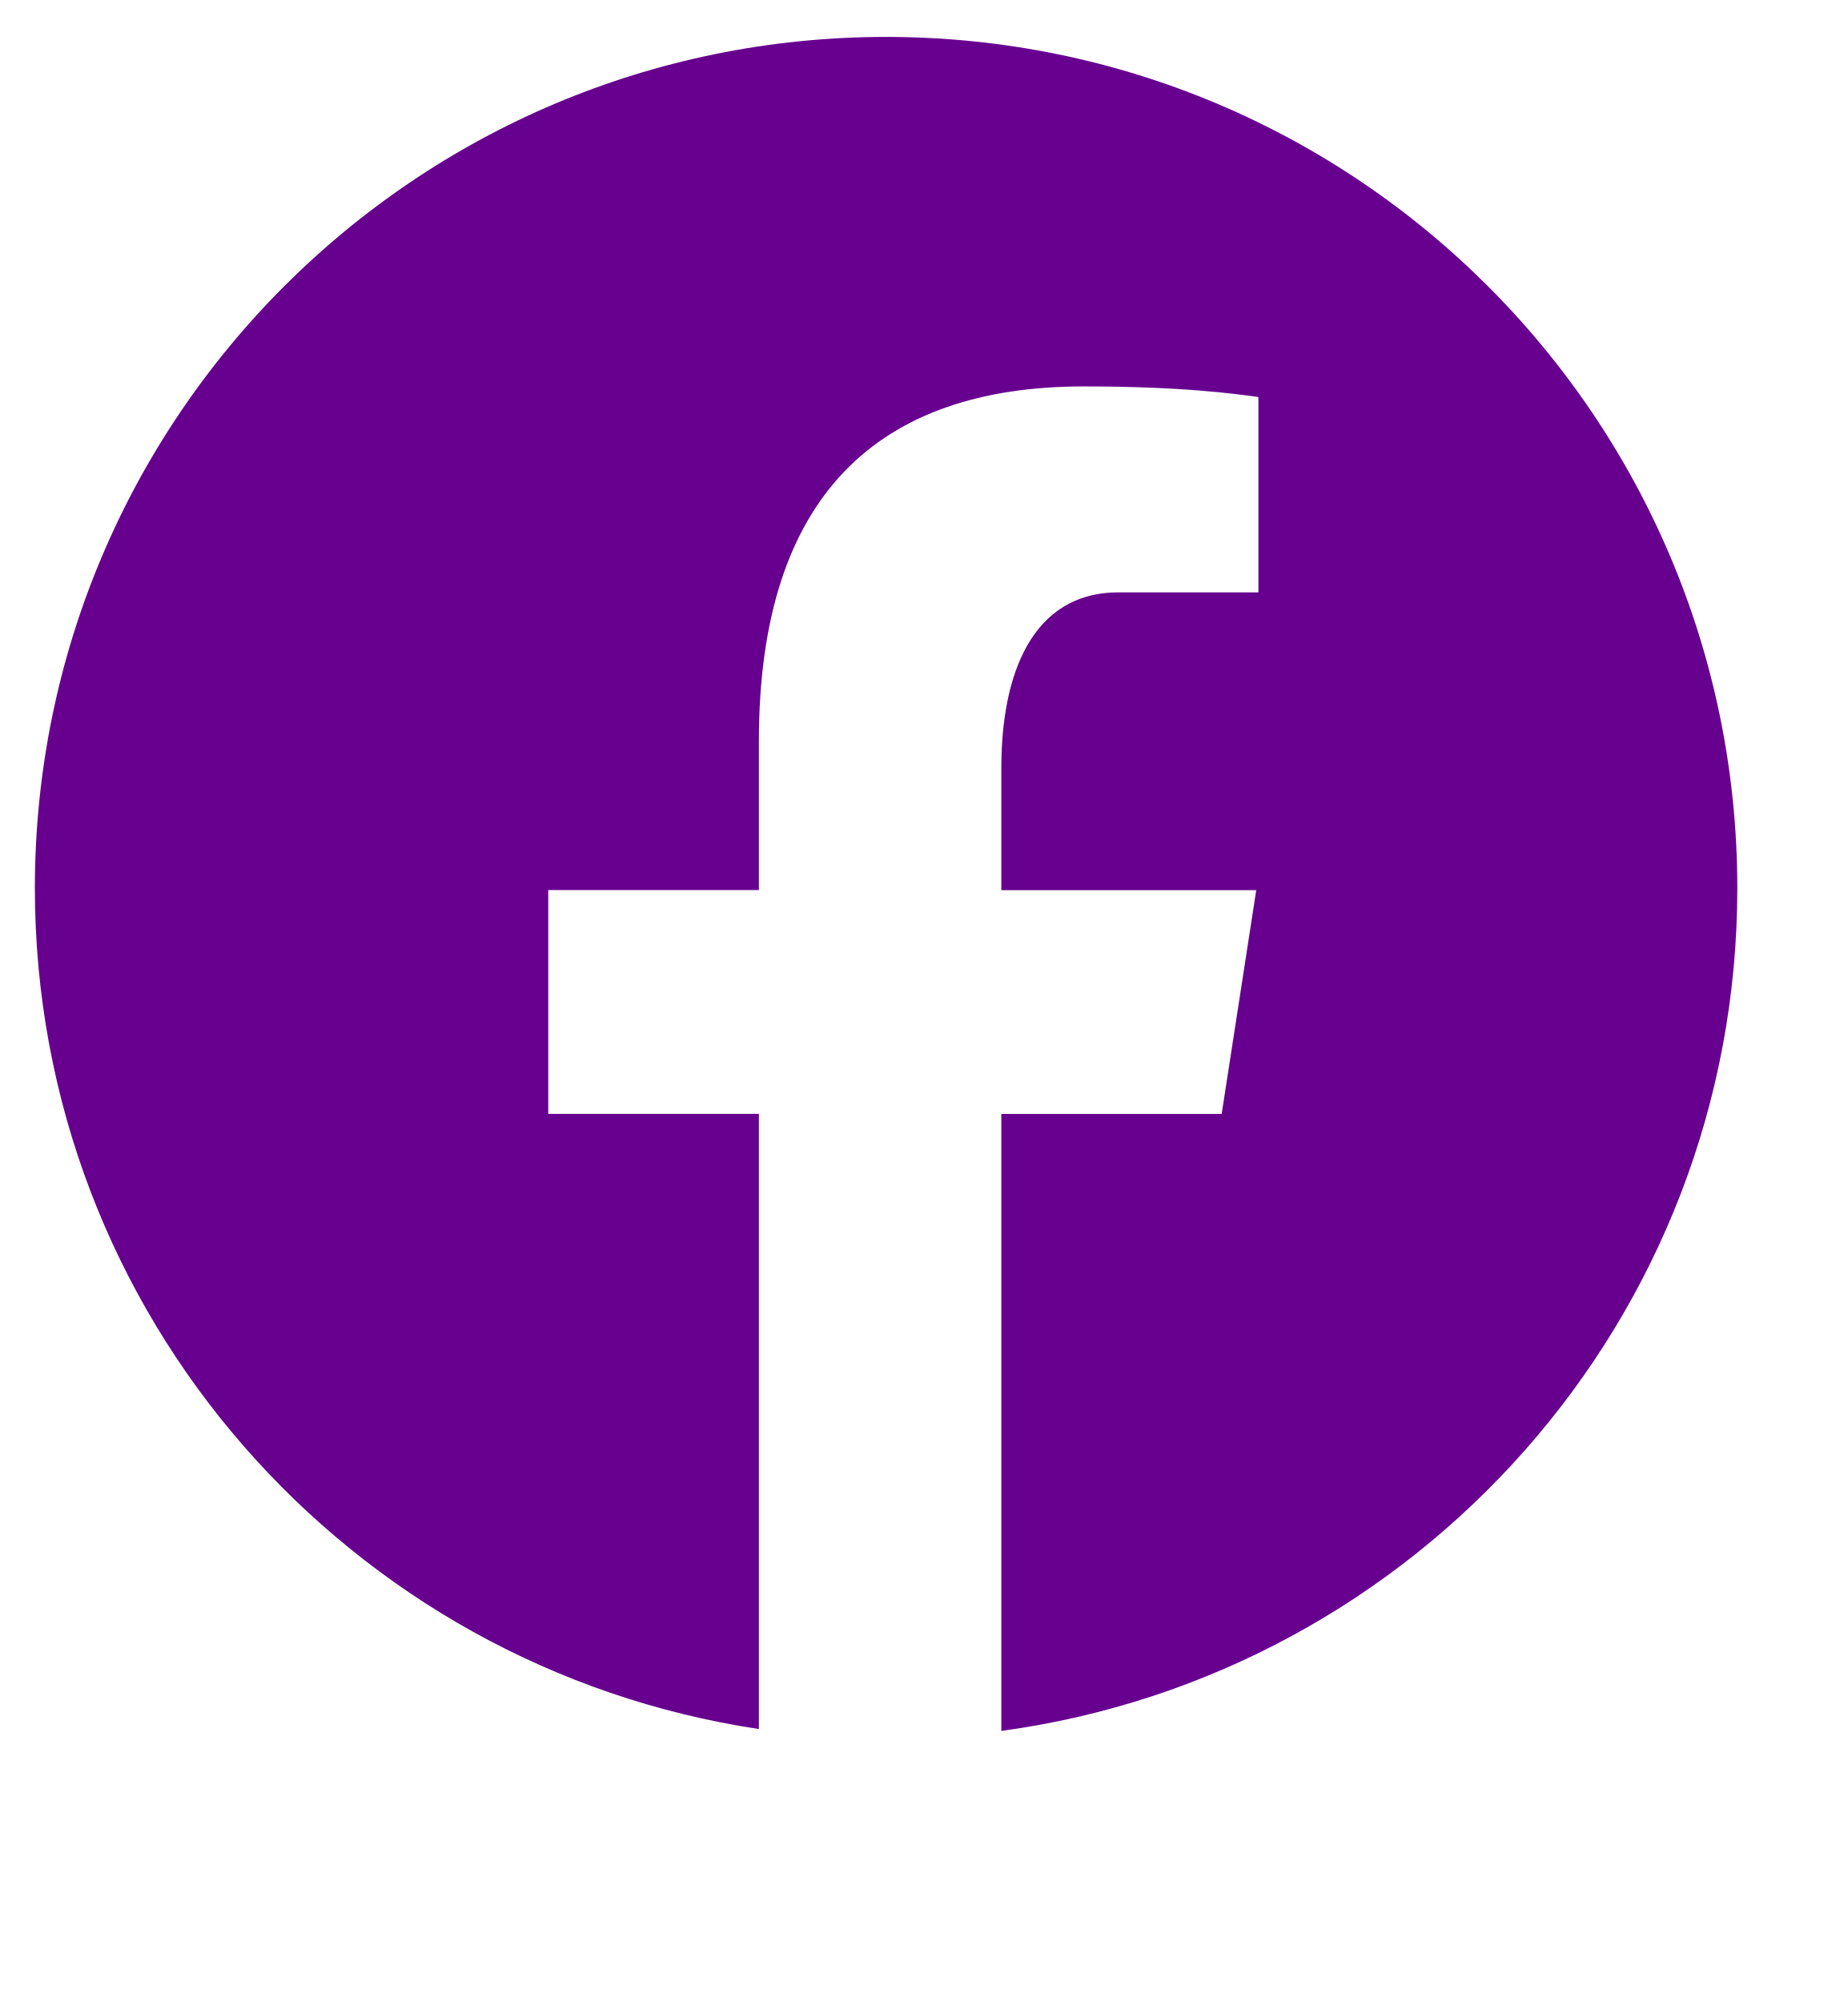
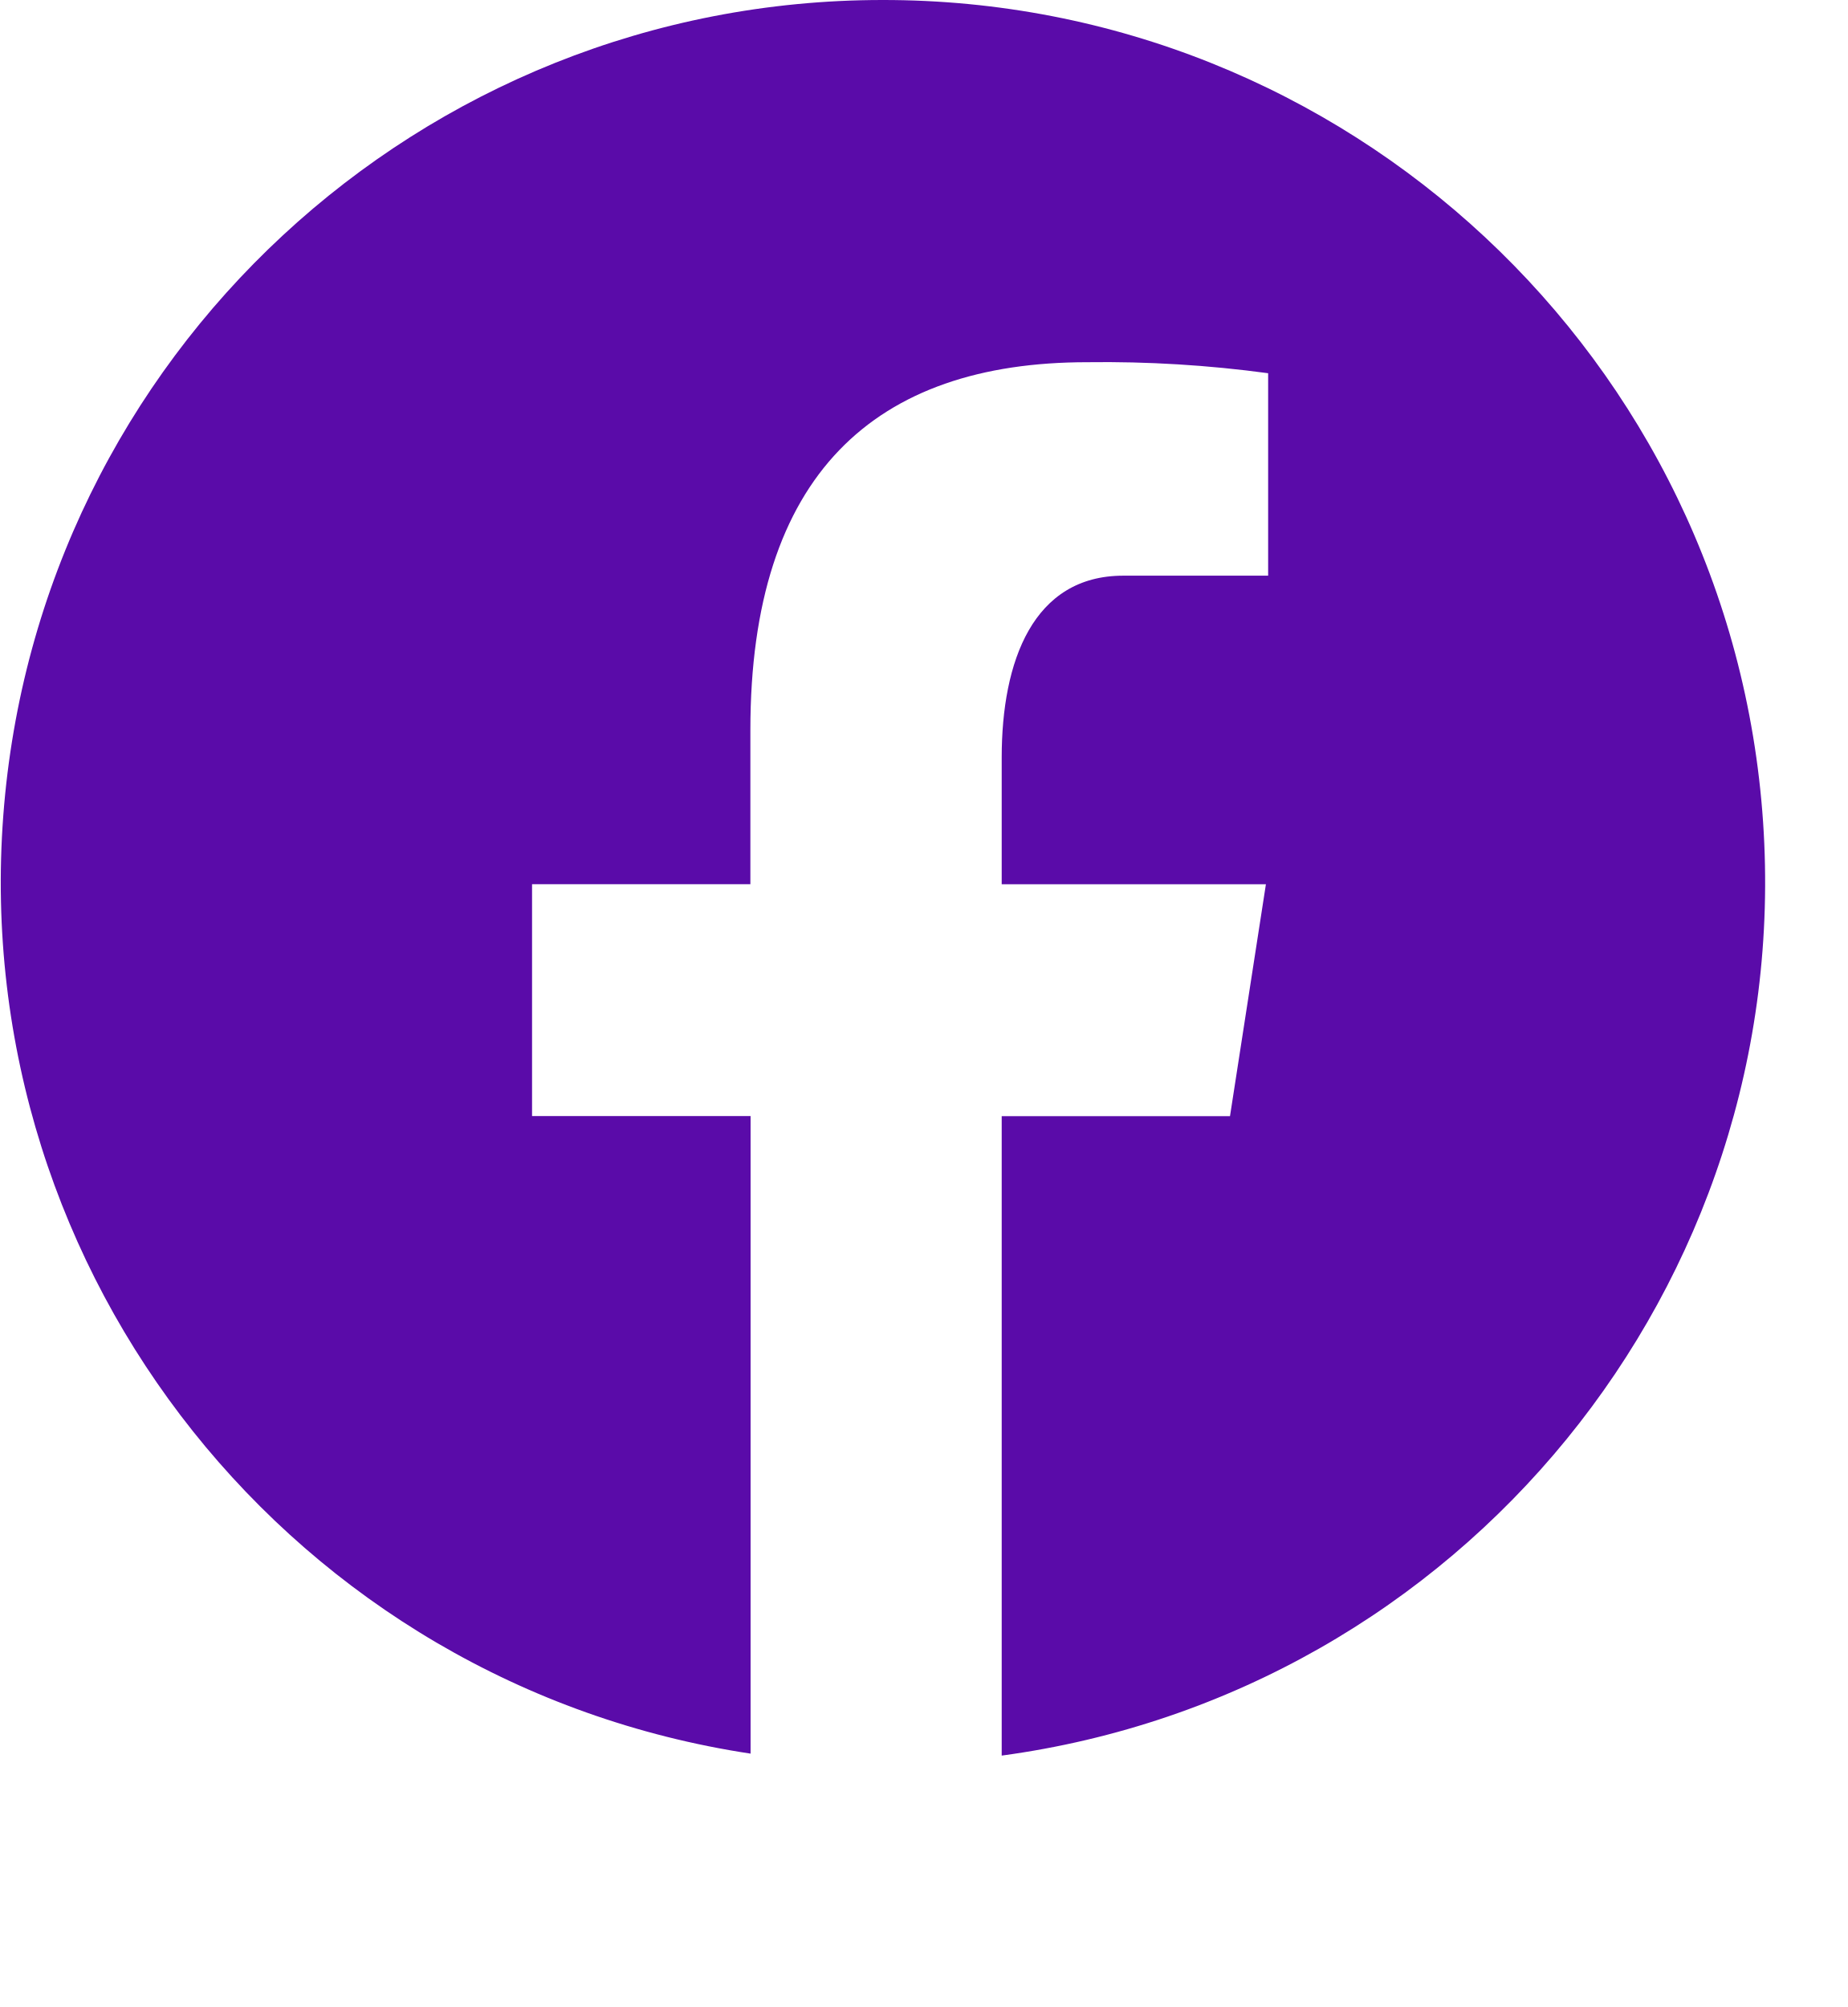
- <svg xmlns="http://www.w3.org/2000/svg" width="48" height="52" viewBox="0 0 48 52" fill="none">
-   <path d="M23.018 0.959C10.806 0.959 0.906 10.858 0.906 23.071C0.906 34.158 9.072 43.311 19.714 44.91V28.931H14.242V23.119H19.714V19.251C19.714 12.847 22.833 10.037 28.155 10.037C30.703 10.037 32.052 10.226 32.69 10.312V15.386H29.06C26.801 15.386 26.012 17.528 26.012 19.943V23.121H32.634L31.736 28.933H26.012V44.959C36.805 43.493 45.131 34.265 45.131 23.071C45.131 10.858 35.231 0.959 23.018 0.959Z" fill="#67008F" />
+ <svg xmlns="http://www.w3.org/2000/svg" id="download_2_" data-name="download (2)" width="46.301" height="50.301" viewBox="0 0 46.301 50.301">
+   <path id="Path_616" data-name="Path 616" d="M0,50.3V0H46.3V50.3Z" fill="none" />
+   <g id="Group_47" data-name="Group 47">
+     <path id="Path_617" data-name="Path 617" d="M22.112,0a22.1,22.1,0,0,0-3.3,43.951V27.972H13.335V22.16h5.472V18.292c0-6.4,3.12-9.214,8.442-9.214a30.681,30.681,0,0,1,4.535.276v5.074h-3.63c-2.259,0-3.048,2.141-3.048,4.557v3.177h6.622l-.9,5.812H25.106V44A22.1,22.1,0,0,0,22.112,0Z" fill="#5a0ba9" />
+   </g>
</svg>
